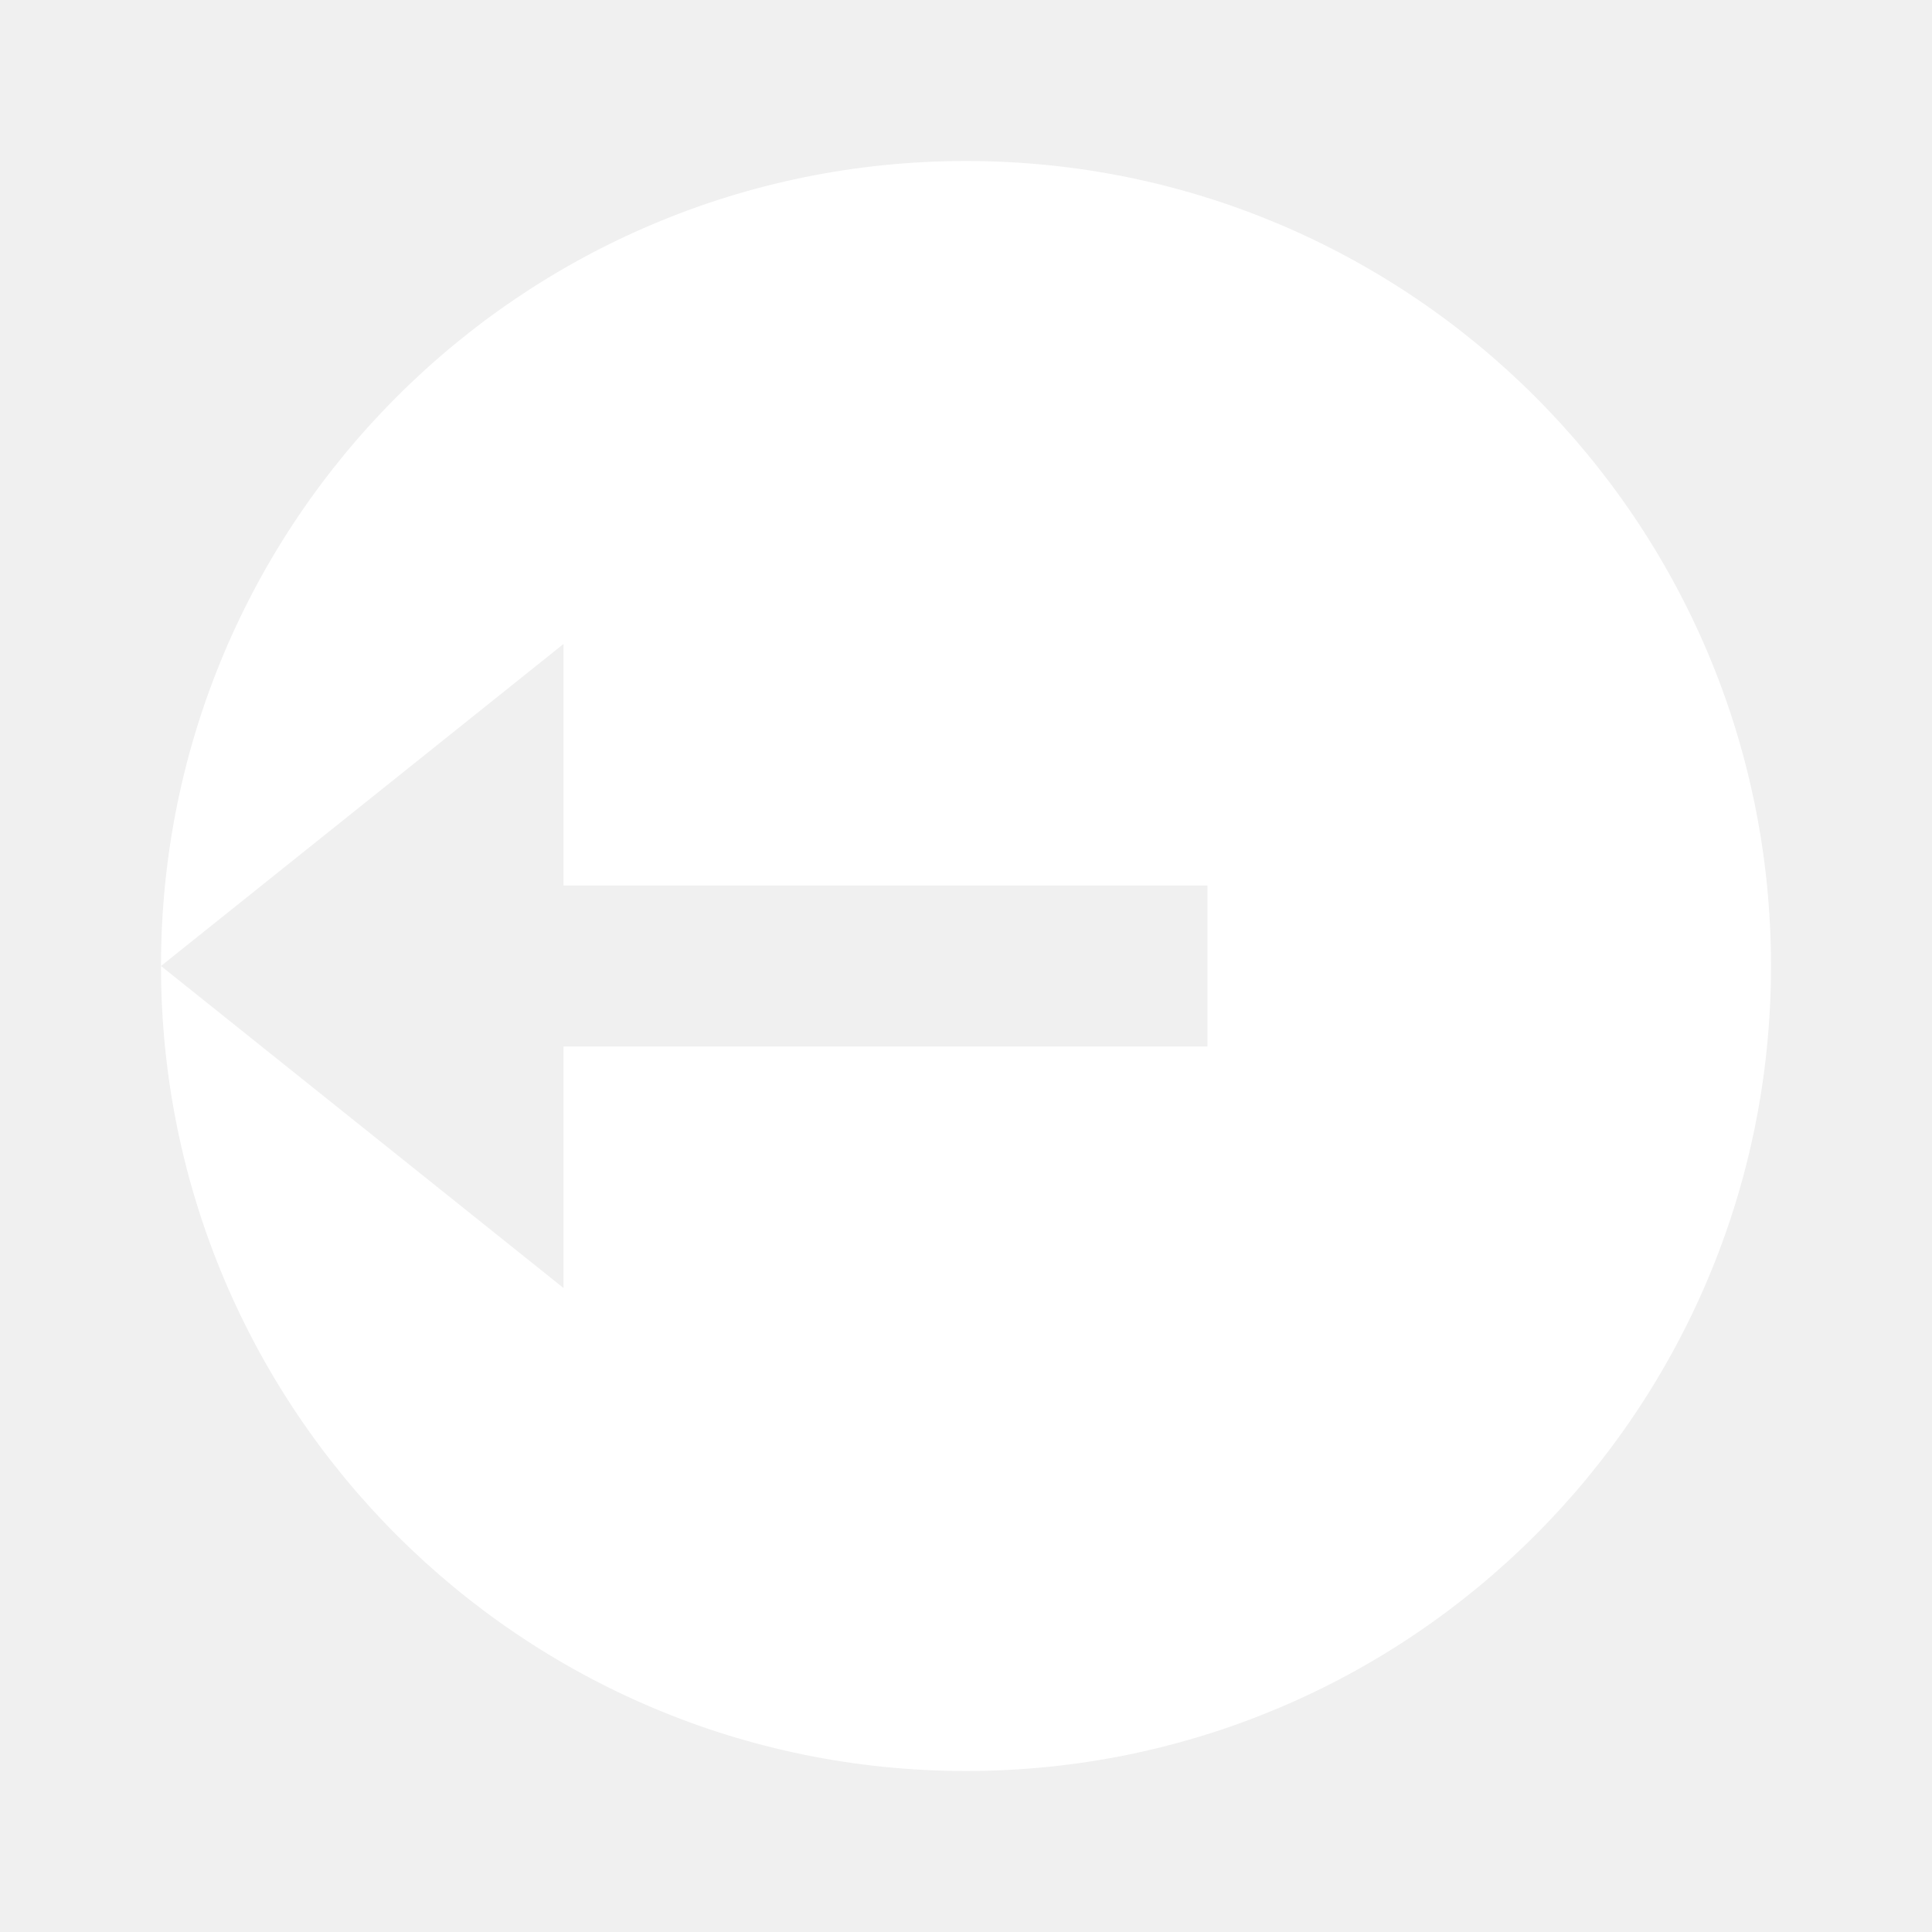
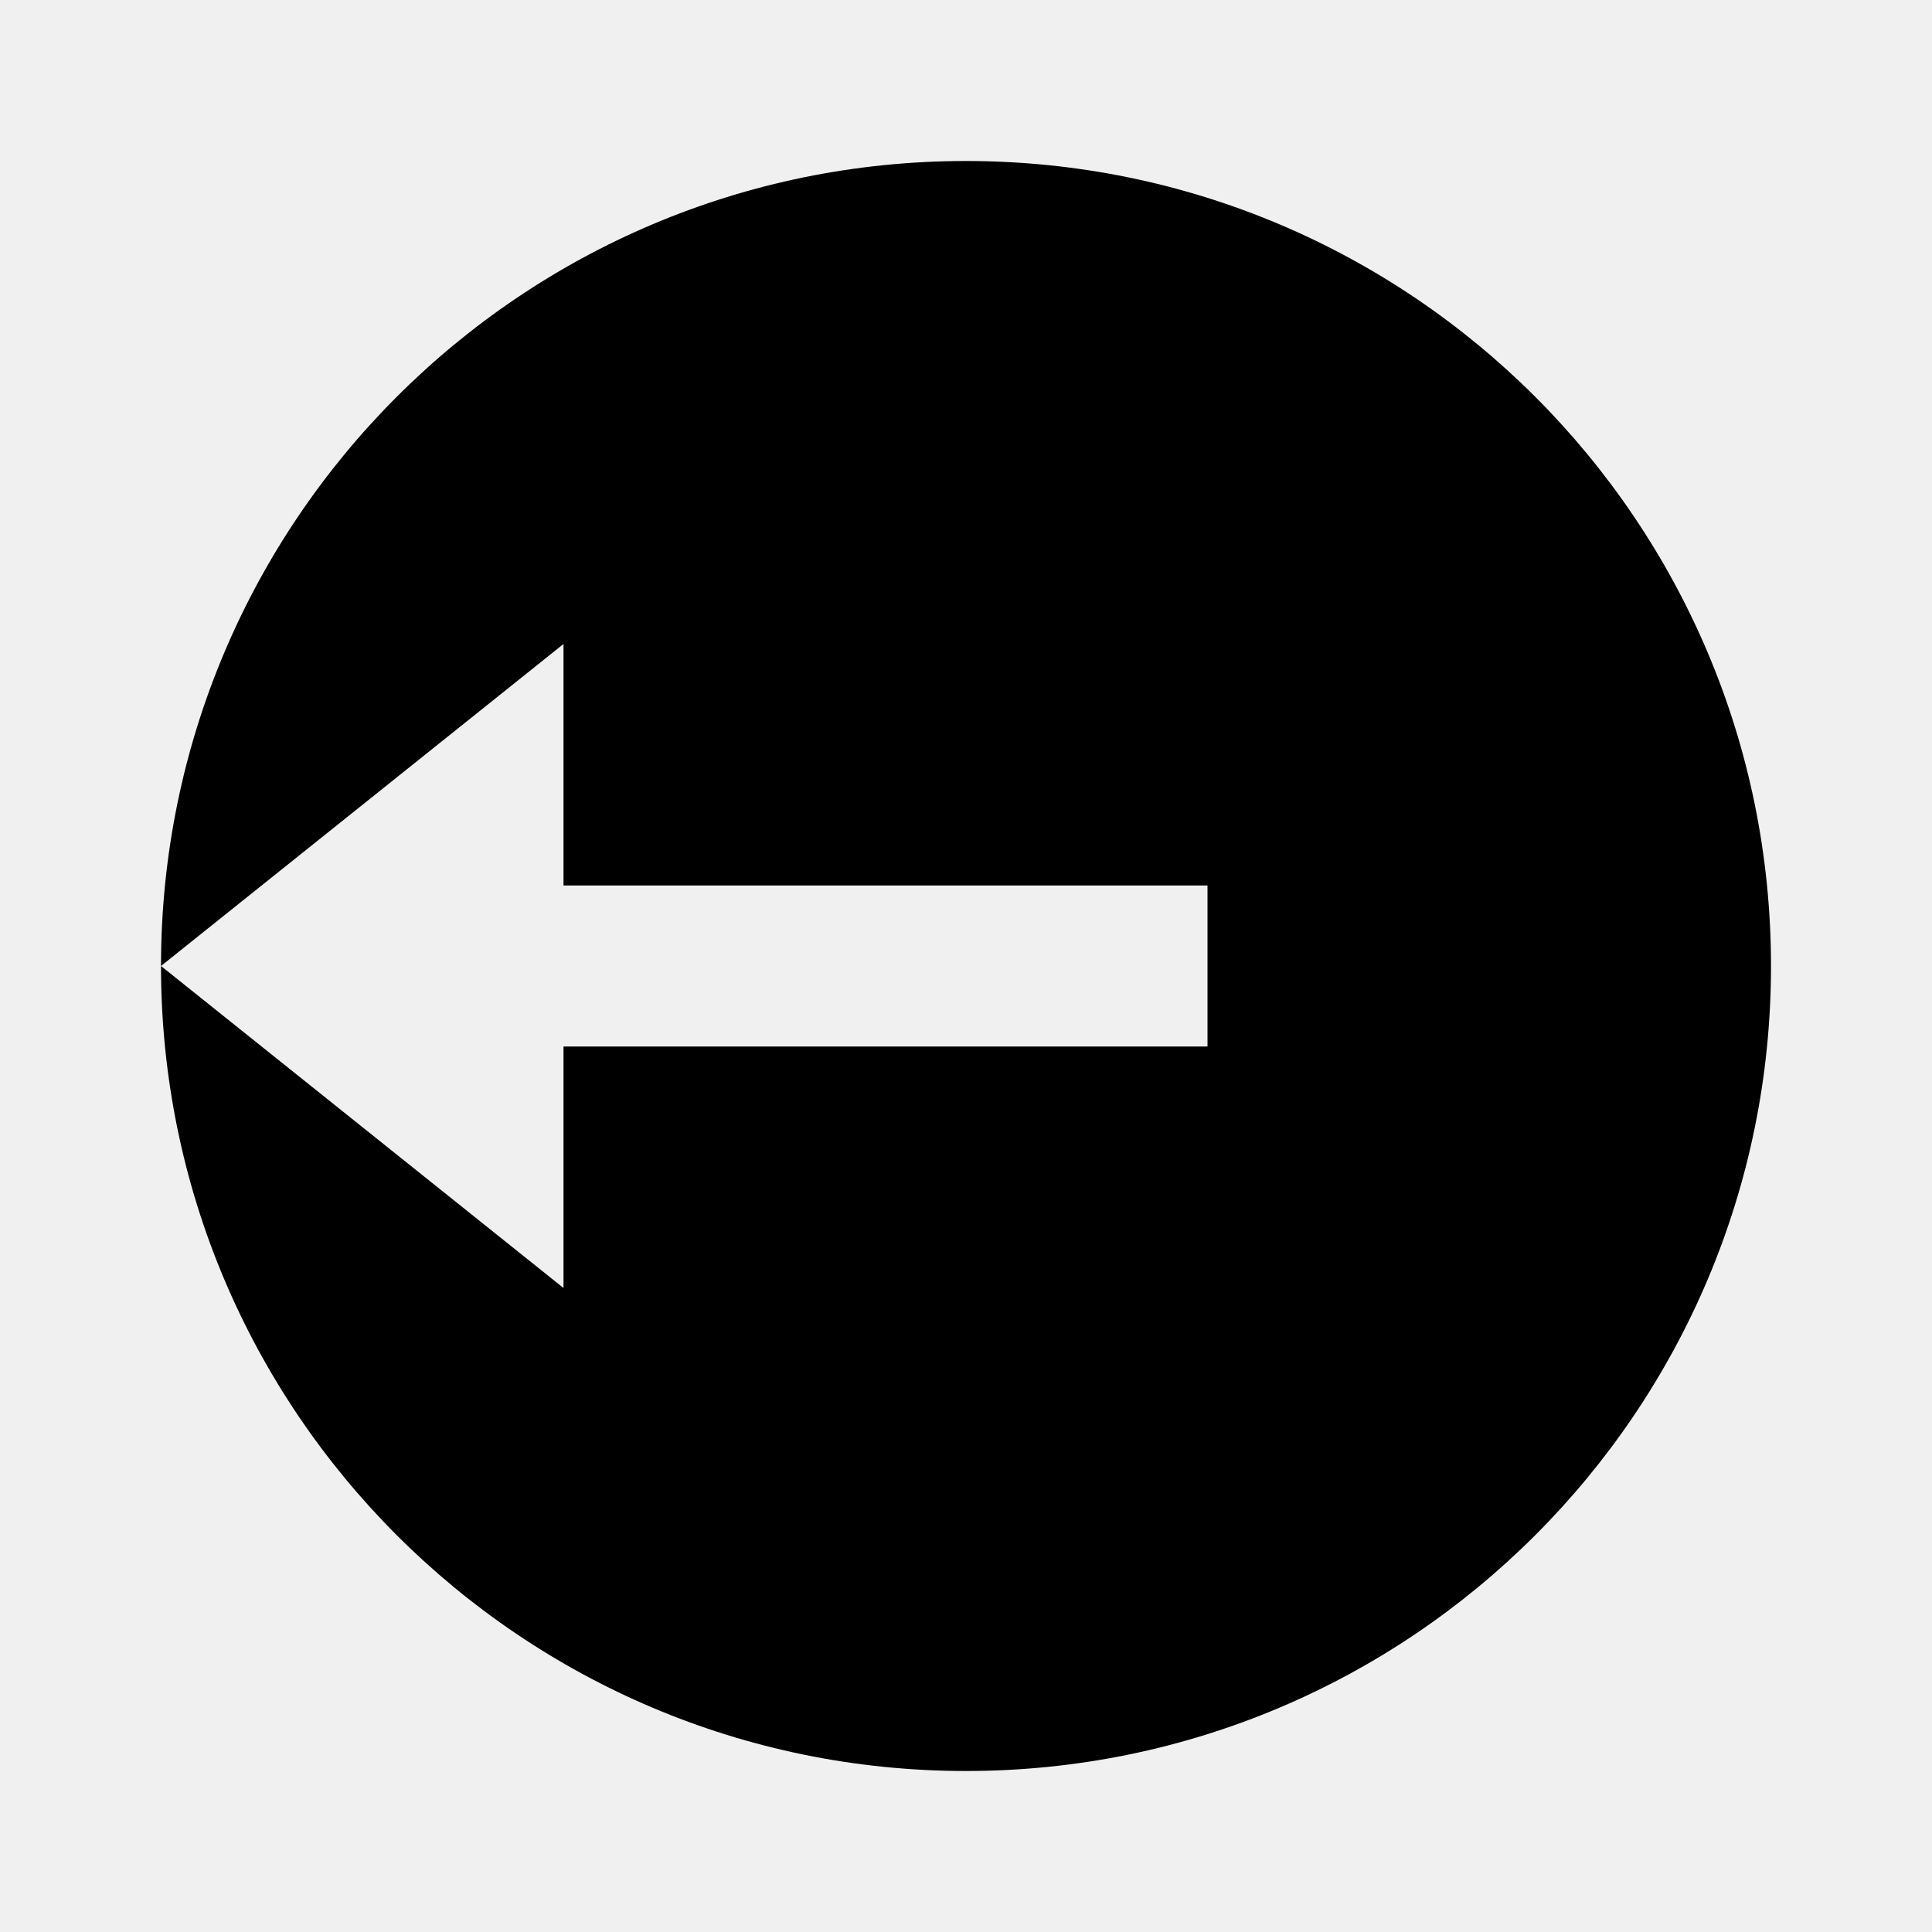
<svg xmlns="http://www.w3.org/2000/svg" width="24" height="24" viewBox="0 0 24 24" fill="none">
-   <path d="M12 22C6.477 22 2 17.523 2 12C2 6.477 6.477 2 12 2C17.523 2 22 6.477 22 12C22 17.523 17.523 22 12 22ZM7 11V8L2 12L7 16V13H15V11H7Z" fill="white" />
+   <path d="M12 22C6.477 22 2 17.523 2 12C2 6.477 6.477 2 12 2C17.523 2 22 6.477 22 12C22 17.523 17.523 22 12 22ZM7 11V8L2 12L7 16V13H15V11H7Z" fill="currentColor" />
</svg>
